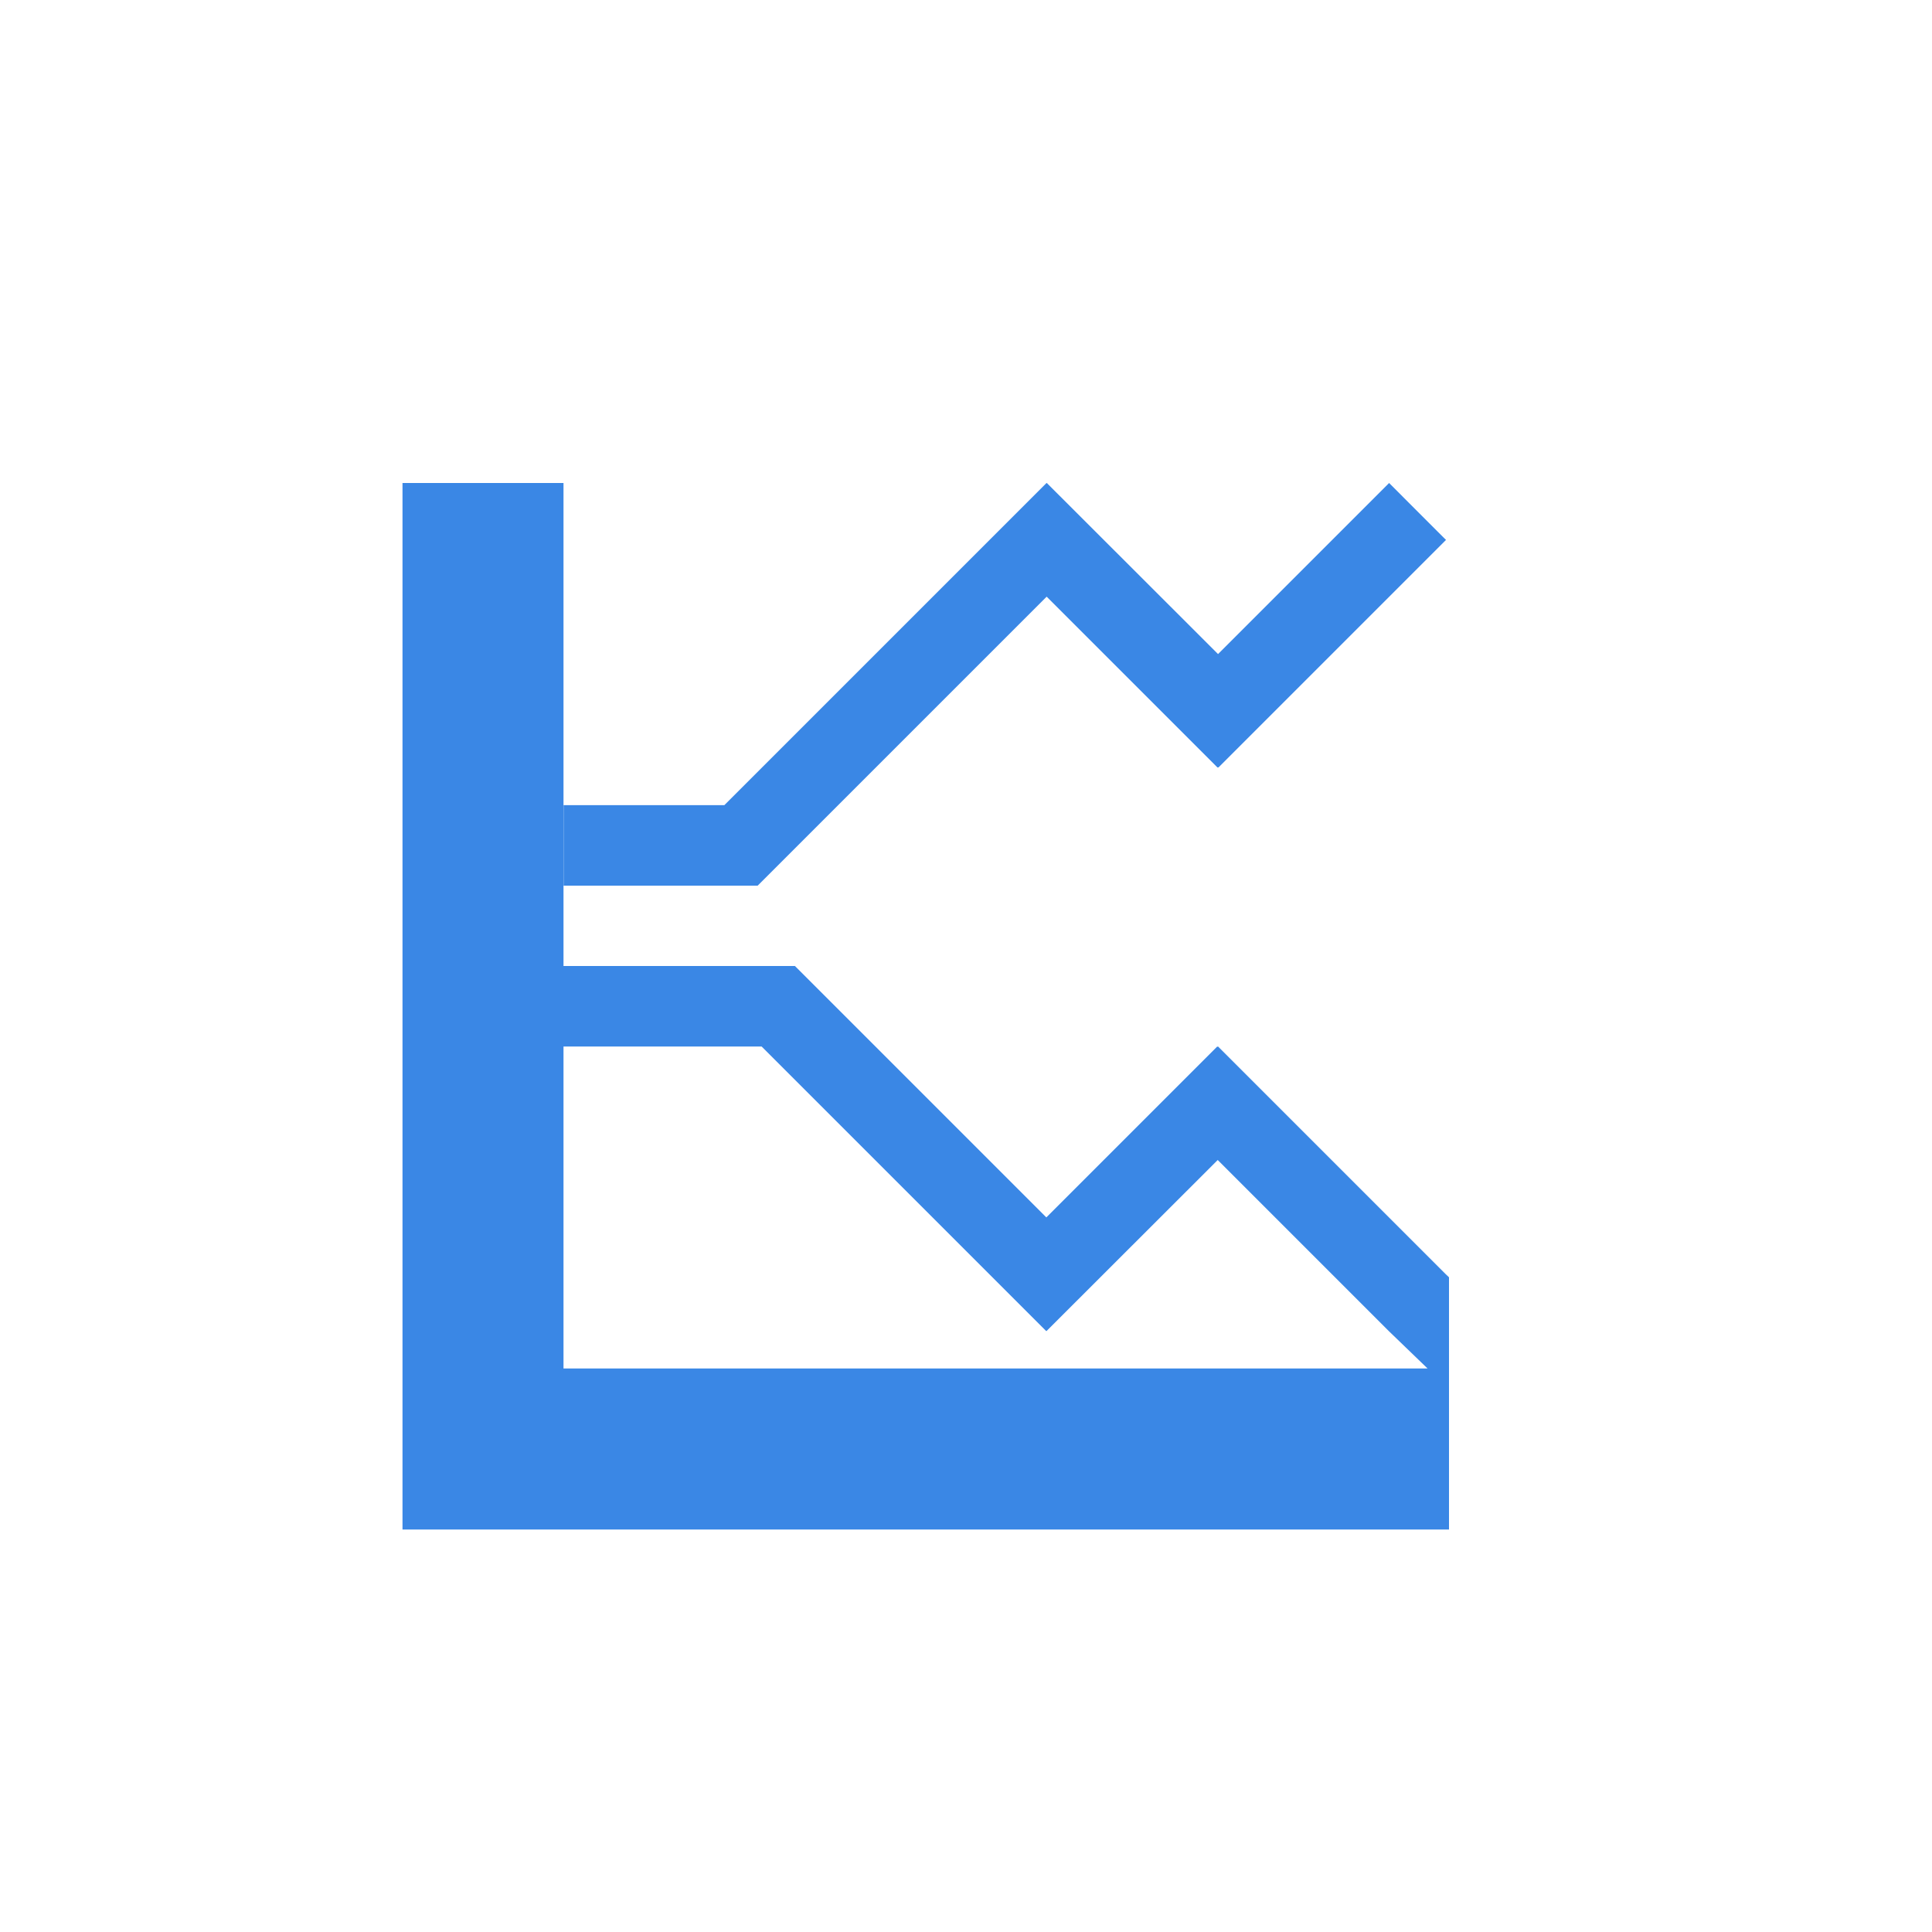
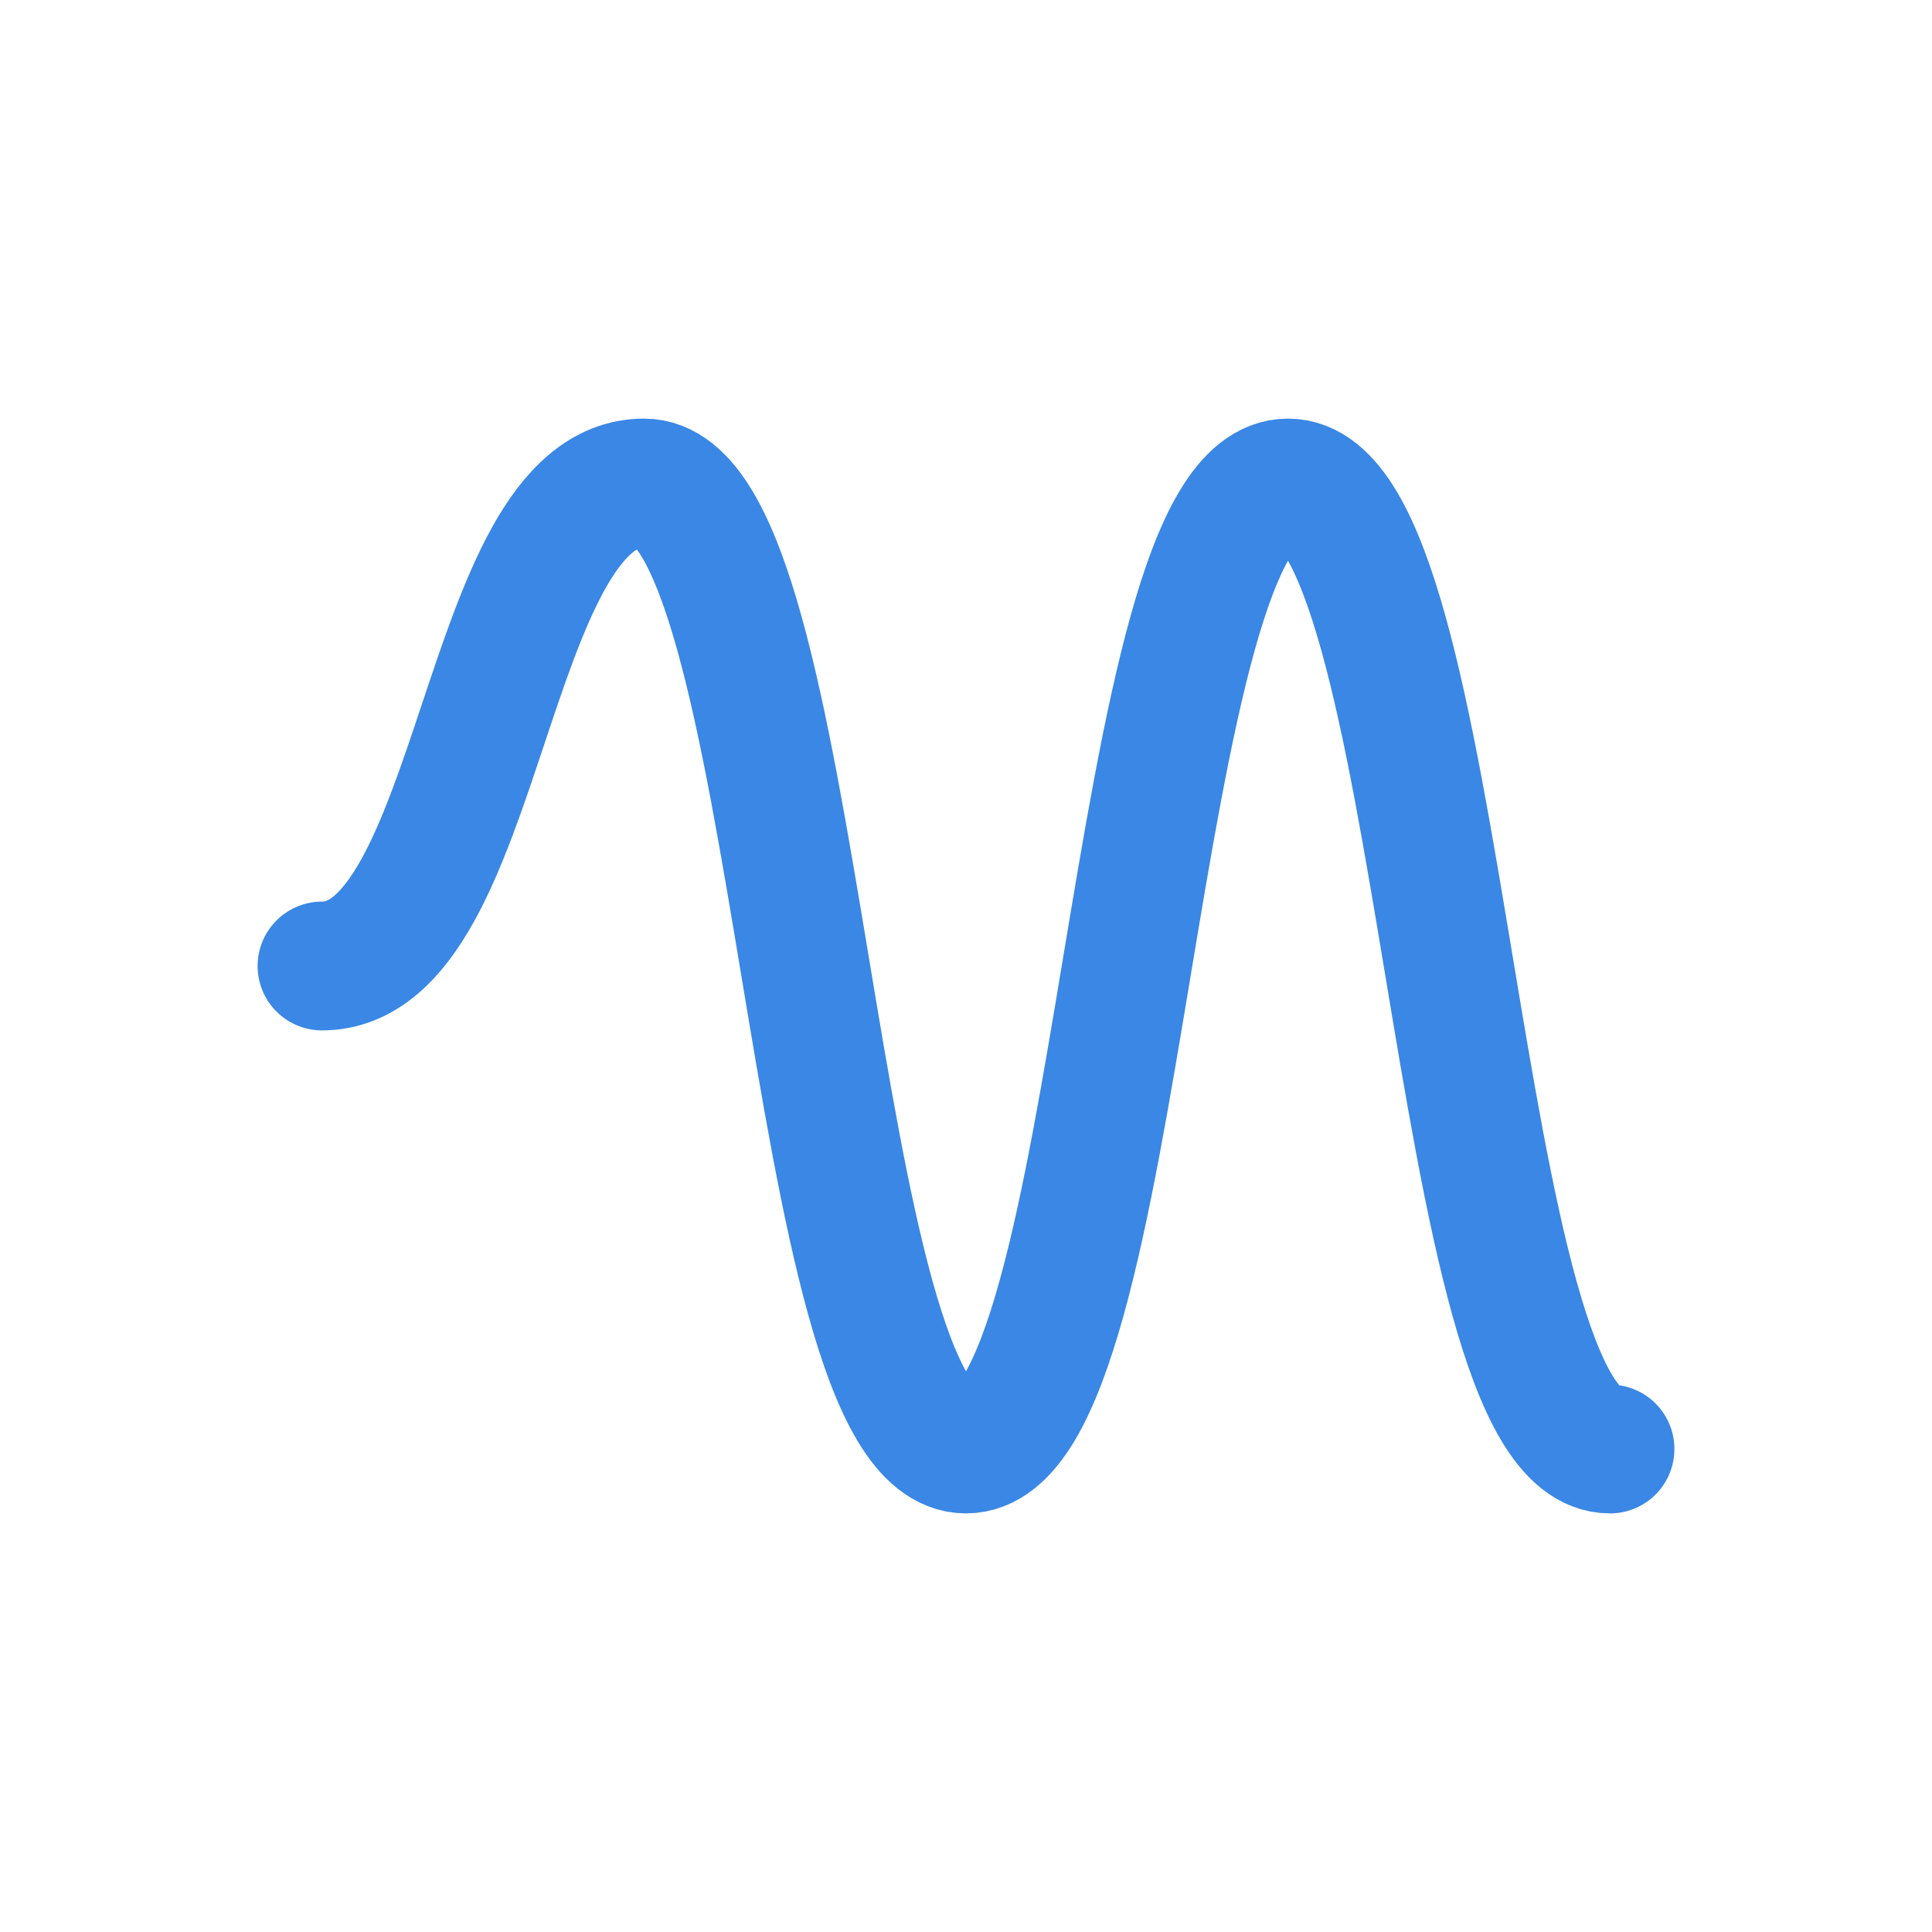
<svg xmlns="http://www.w3.org/2000/svg" width="24" height="24" version="1.1">
-   <defs>
-     <style id="current-color-scheme" type="text/css">
-    .ColorScheme-Text { color:#3a87e5; } .ColorScheme-Highlight { color:#4285f4; } .ColorScheme-NeutralText { color:#ff9800; } .ColorScheme-PositiveText { color:#4caf50; } .ColorScheme-NegativeText { color:#f44336; }
-   </style>
-   </defs>
-   <path style="fill:currentColor" class="ColorScheme-Text" d="M 5,6 V 19 H 18 V 17.002 17 15.867 L 17.959,15.828 15.131,13 15.127,13.004 15.121,13 12.998,15.123 9.875,12 H 8.461 7 V 6 Z m 8,0 -4.002,4.002 H 7.002 v 1 H 9.412 L 13.002,7.412 15.125,9.535 l 0.006,-0.004 0.004,0.004 2.828,-2.828 C 17.966,6.712 17.256,6 17.256,6 l -2.125,2.125 L 13.004,6 l -0.002,0.002 z m -6,7 h 2.461 l 3.535,3.535 0.002,-0.002 0.002,0.002 2.127,-2.125 2.125,2.125 L 17.734,17 H 7 Z" />
+   <g transform="translate(4,4)" fill="none" stroke="#3a87e5" stroke-width="1.6" stroke-linecap="round" stroke-linejoin="round">
+     <path d="M0 8 C2 8 2 2 4 2 S6 14 8 14 S10 2 12 2 S14 14 16 14" />
+   </g>
</svg>
